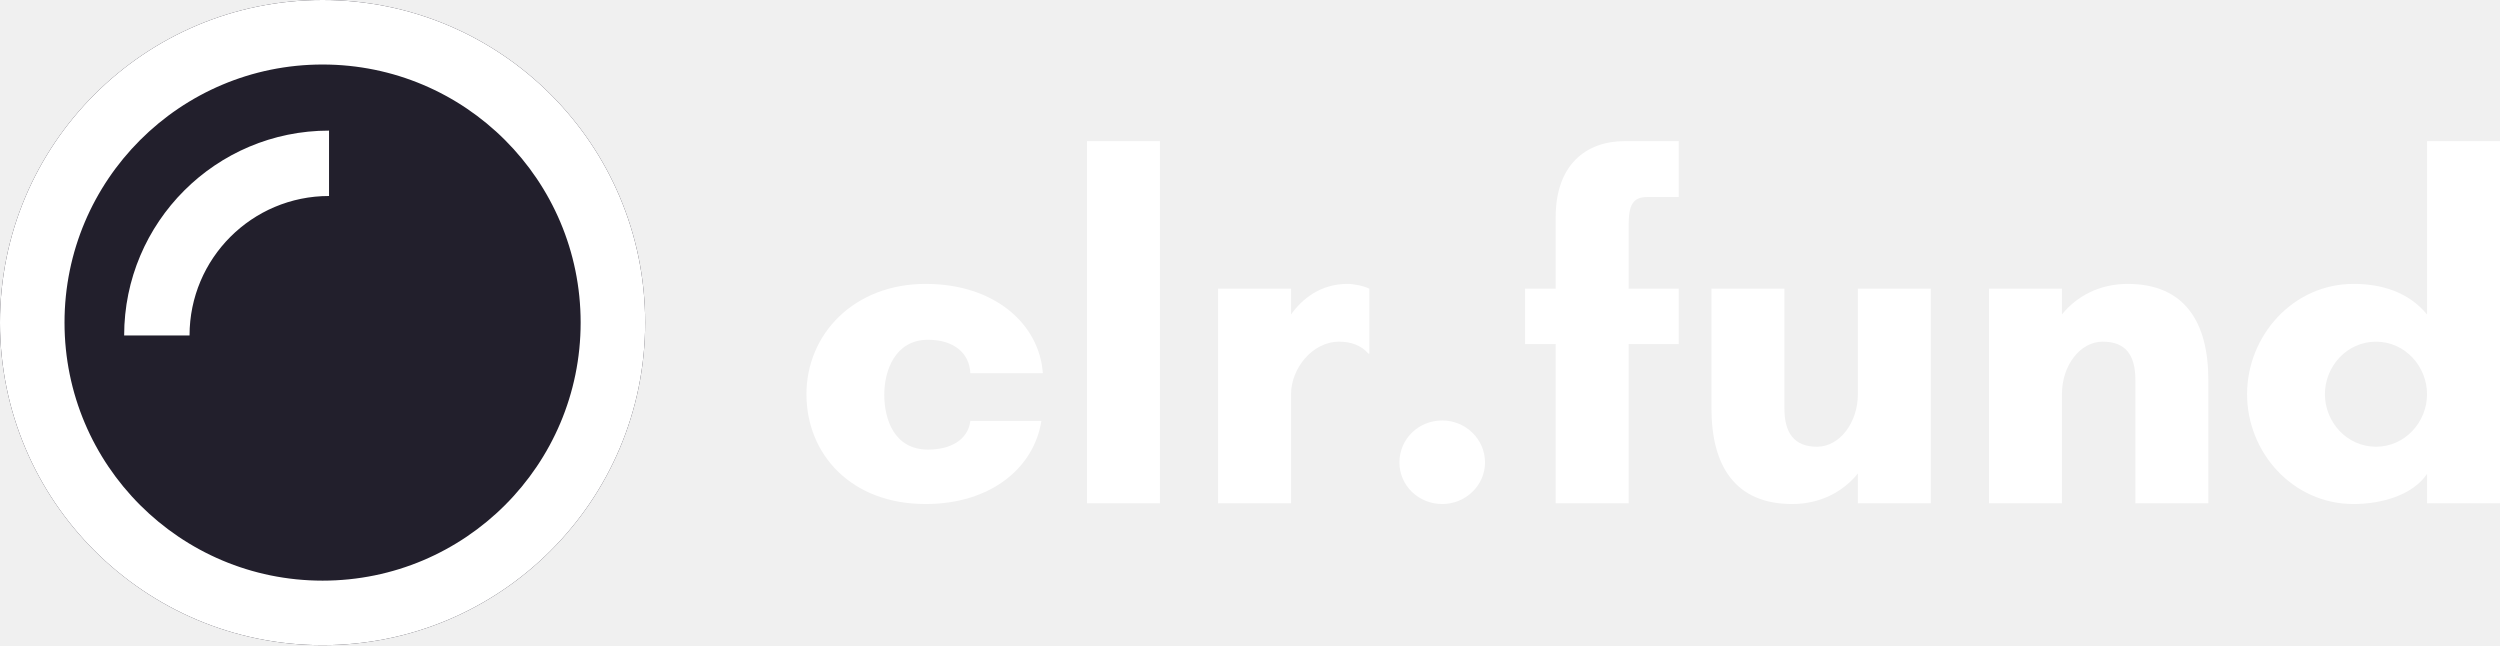
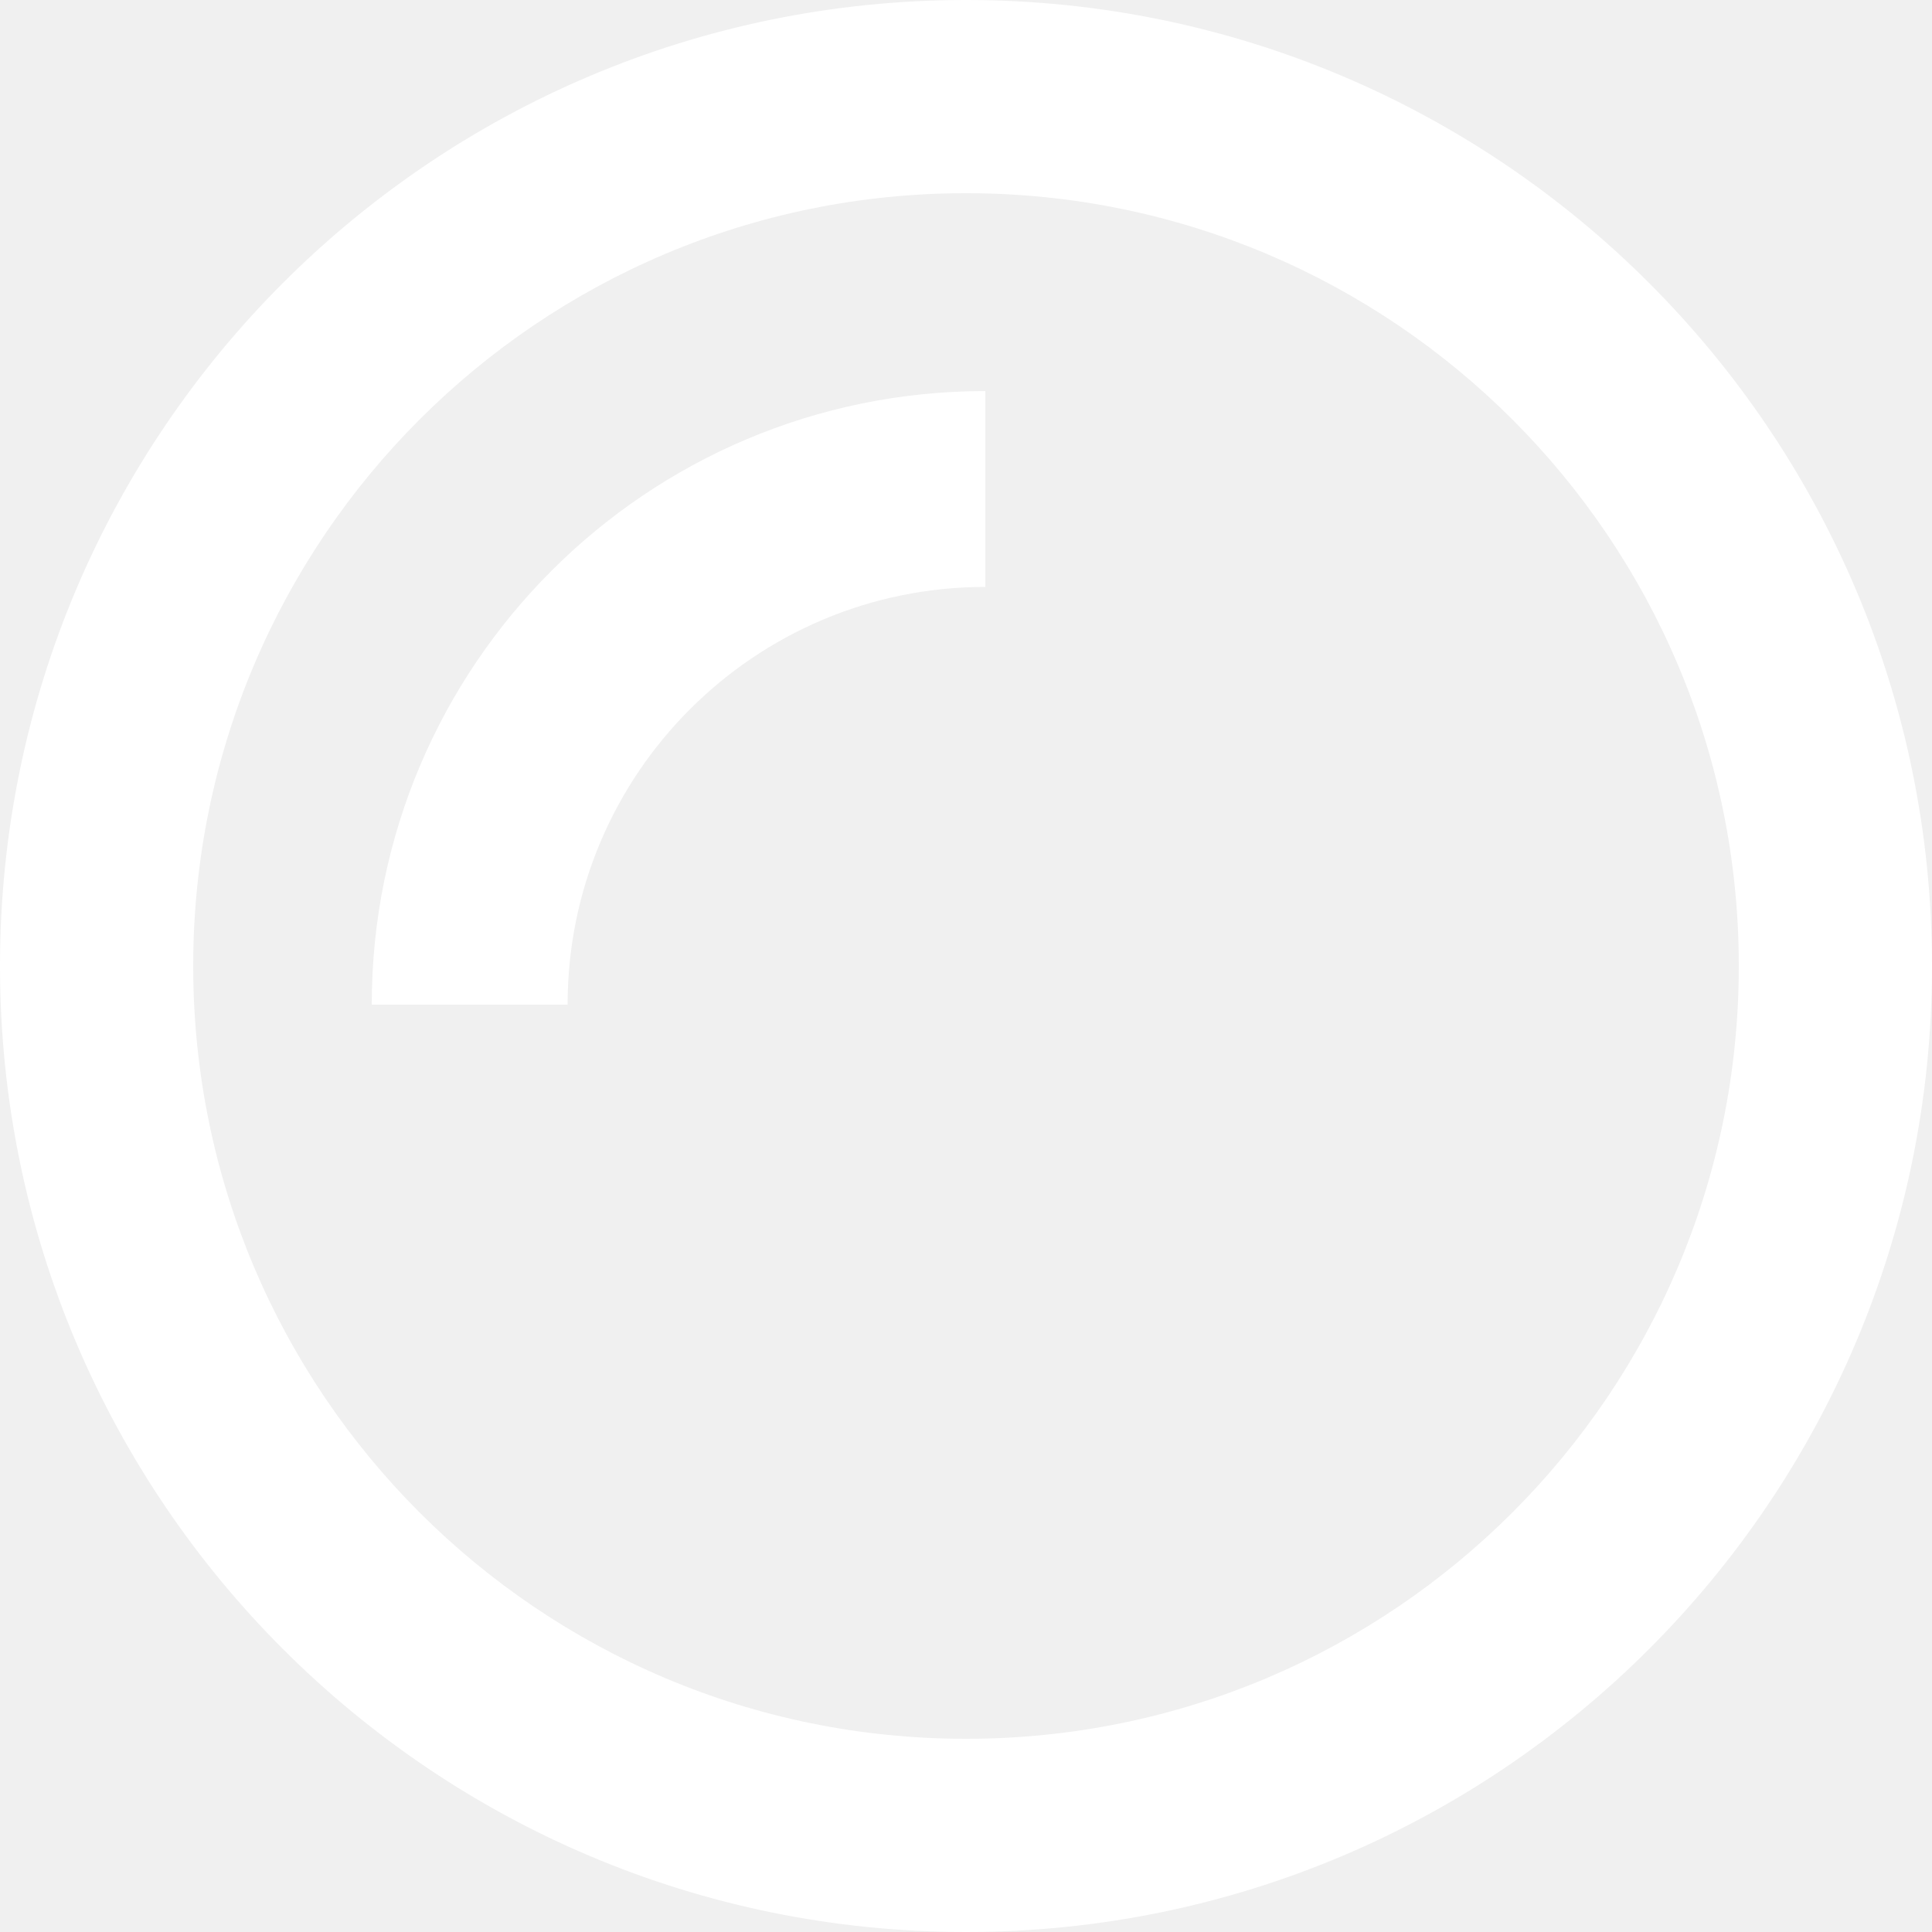
- <svg xmlns="http://www.w3.org/2000/svg" width="186" height="48" viewBox="0 0 186 48" fill="none">
-   <path fill-rule="evenodd" clip-rule="evenodd" d="M24 48C37.255 48 48 37.255 48 24C48 10.745 37.255 0 24 0C10.745 0 0 10.745 0 24C0 37.255 10.745 48 24 48Z" fill="#221F2C" />
-   <path fill-rule="evenodd" clip-rule="evenodd" d="M43.2 24C43.2 34.604 34.604 43.2 24 43.2C13.396 43.2 4.8 34.604 4.8 24C4.8 13.396 13.396 4.8 24 4.8C34.604 4.8 43.2 13.396 43.2 24ZM48 24C48 37.255 37.255 48 24 48C10.745 48 0 37.255 0 24C0 10.745 10.745 0 24 0C37.255 0 48 10.745 48 24ZM14.102 24.96C14.102 19.228 18.748 14.582 24.48 14.582V9.717C16.061 9.717 9.237 16.541 9.237 24.96H14.102Z" fill="white" />
-   <path d="M69.047 25.279C70.928 25.279 72.123 26.238 72.195 27.766H77.587C77.334 24.142 74.041 21.122 68.866 21.122C63.546 21.122 60 24.853 60 29.329C60 33.805 63.329 37.5 68.866 37.5C73.715 37.5 76.936 34.8 77.478 31.318H72.195C72.014 32.739 70.711 33.45 69.047 33.45C66.514 33.45 65.79 31.176 65.79 29.364C65.79 27.588 66.586 25.279 69.047 25.279Z" fill="white" />
-   <path d="M86.299 37.445V10.5H80.871V37.445H86.299Z" fill="white" />
-   <path d="M99.635 25.421C100.468 25.421 101.264 25.67 101.806 26.309H101.879V21.478C101.445 21.265 100.721 21.122 100.25 21.122C98.26 21.122 96.885 22.224 96.053 23.396V21.478H90.625V37.445H96.053V29.329C96.053 27.446 97.609 25.421 99.635 25.421Z" fill="white" />
-   <path d="M104.117 34.409C104.117 36.114 105.529 37.5 107.302 37.5C109.039 37.5 110.486 36.114 110.486 34.409C110.486 32.668 109.039 31.283 107.302 31.283C105.529 31.283 104.117 32.668 104.117 34.409Z" fill="white" />
-   <path d="M120.882 10.5C117.987 10.5 115.743 12.276 115.743 16.149V21.478H113.463V25.599H115.743V37.445H121.171V25.599H124.899V21.478H121.171V16.788C121.171 15.261 121.461 14.657 122.583 14.657H124.899V10.5H120.882Z" fill="white" />
-   <path d="M127.333 30.395C127.333 34.622 129.07 37.5 133.34 37.5C135.439 37.5 137.14 36.576 138.226 35.226V37.445H143.654V21.478H138.226V29.329C138.226 31.425 136.887 33.237 135.186 33.237C133.485 33.237 132.761 32.207 132.761 30.395V21.478H127.333V30.395Z" fill="white" />
-   <path d="M164.3 28.263C164.3 24 162.563 21.122 158.293 21.122C156.194 21.122 154.493 22.046 153.408 23.396V21.478H147.98V37.445H153.408V29.329C153.408 27.197 154.747 25.421 156.447 25.421C158.148 25.421 158.872 26.416 158.872 28.263V37.445H164.3V28.263Z" fill="white" />
-   <path d="M180.572 29.329C180.572 31.39 178.944 33.237 176.772 33.237C174.601 33.237 172.973 31.39 172.973 29.329C172.973 27.268 174.601 25.421 176.772 25.421C178.944 25.421 180.572 27.268 180.572 29.329ZM186 10.5H180.572V23.396C179.161 21.691 177.134 21.122 175.108 21.122C170.584 21.122 167.183 24.995 167.183 29.329C167.183 33.663 170.584 37.5 175.108 37.5C177.134 37.5 179.486 36.861 180.572 35.262V37.445H186V10.5Z" fill="white" />
+ <svg xmlns="http://www.w3.org/2000/svg" width="24" height="24" viewBox="0 0 24 24" fill="none">
+   <path fill-rule="evenodd" clip-rule="evenodd" d="M21.6 12C21.6 17.302 17.302 21.6 12 21.6C6.698 21.6 2.4 17.302 2.4 12C2.4 6.698 6.698 2.4 12 2.4C17.302 2.4 21.6 6.698 21.6 12ZM24 12C24 18.627 18.627 24 12 24C5.373 24 0 18.627 0 12C0 5.373 5.373 0 12 0C18.627 0 24 5.373 24 12ZM7.051 12.48C7.051 9.614 9.374 7.291 12.24 7.291V4.858C8.031 4.858 4.618 8.271 4.618 12.48H7.051Z" fill="white" />
</svg>
